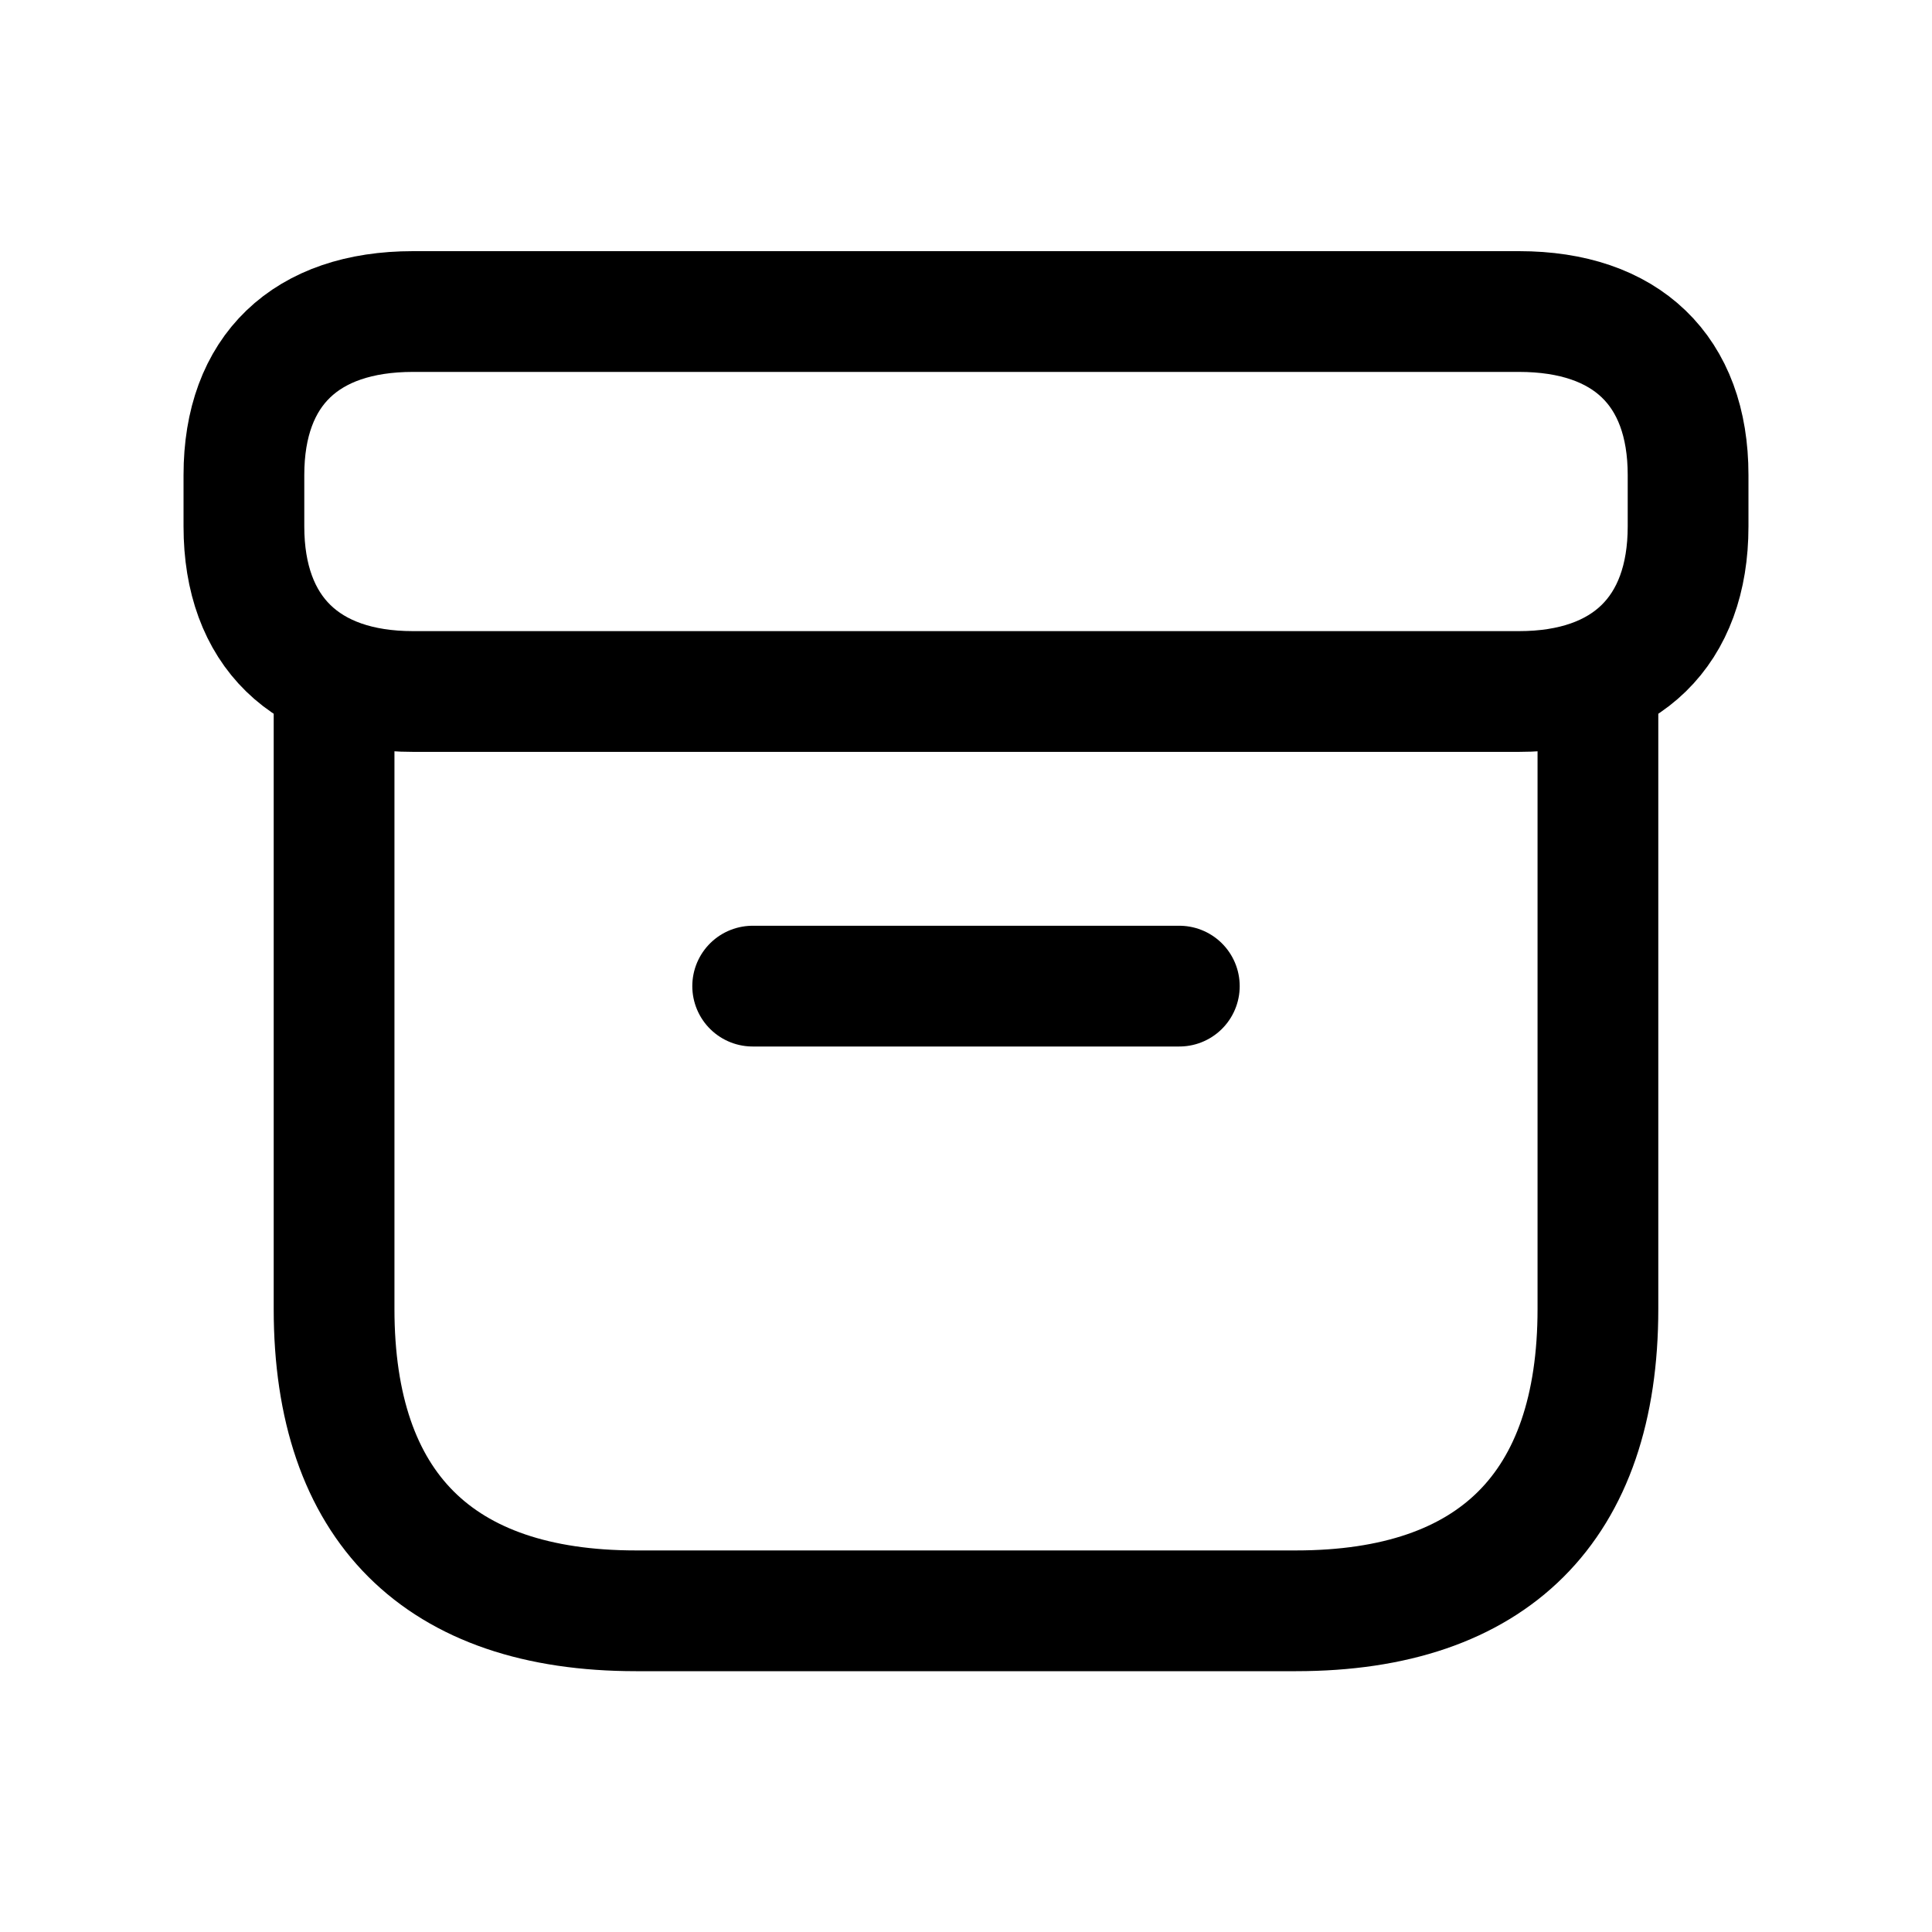
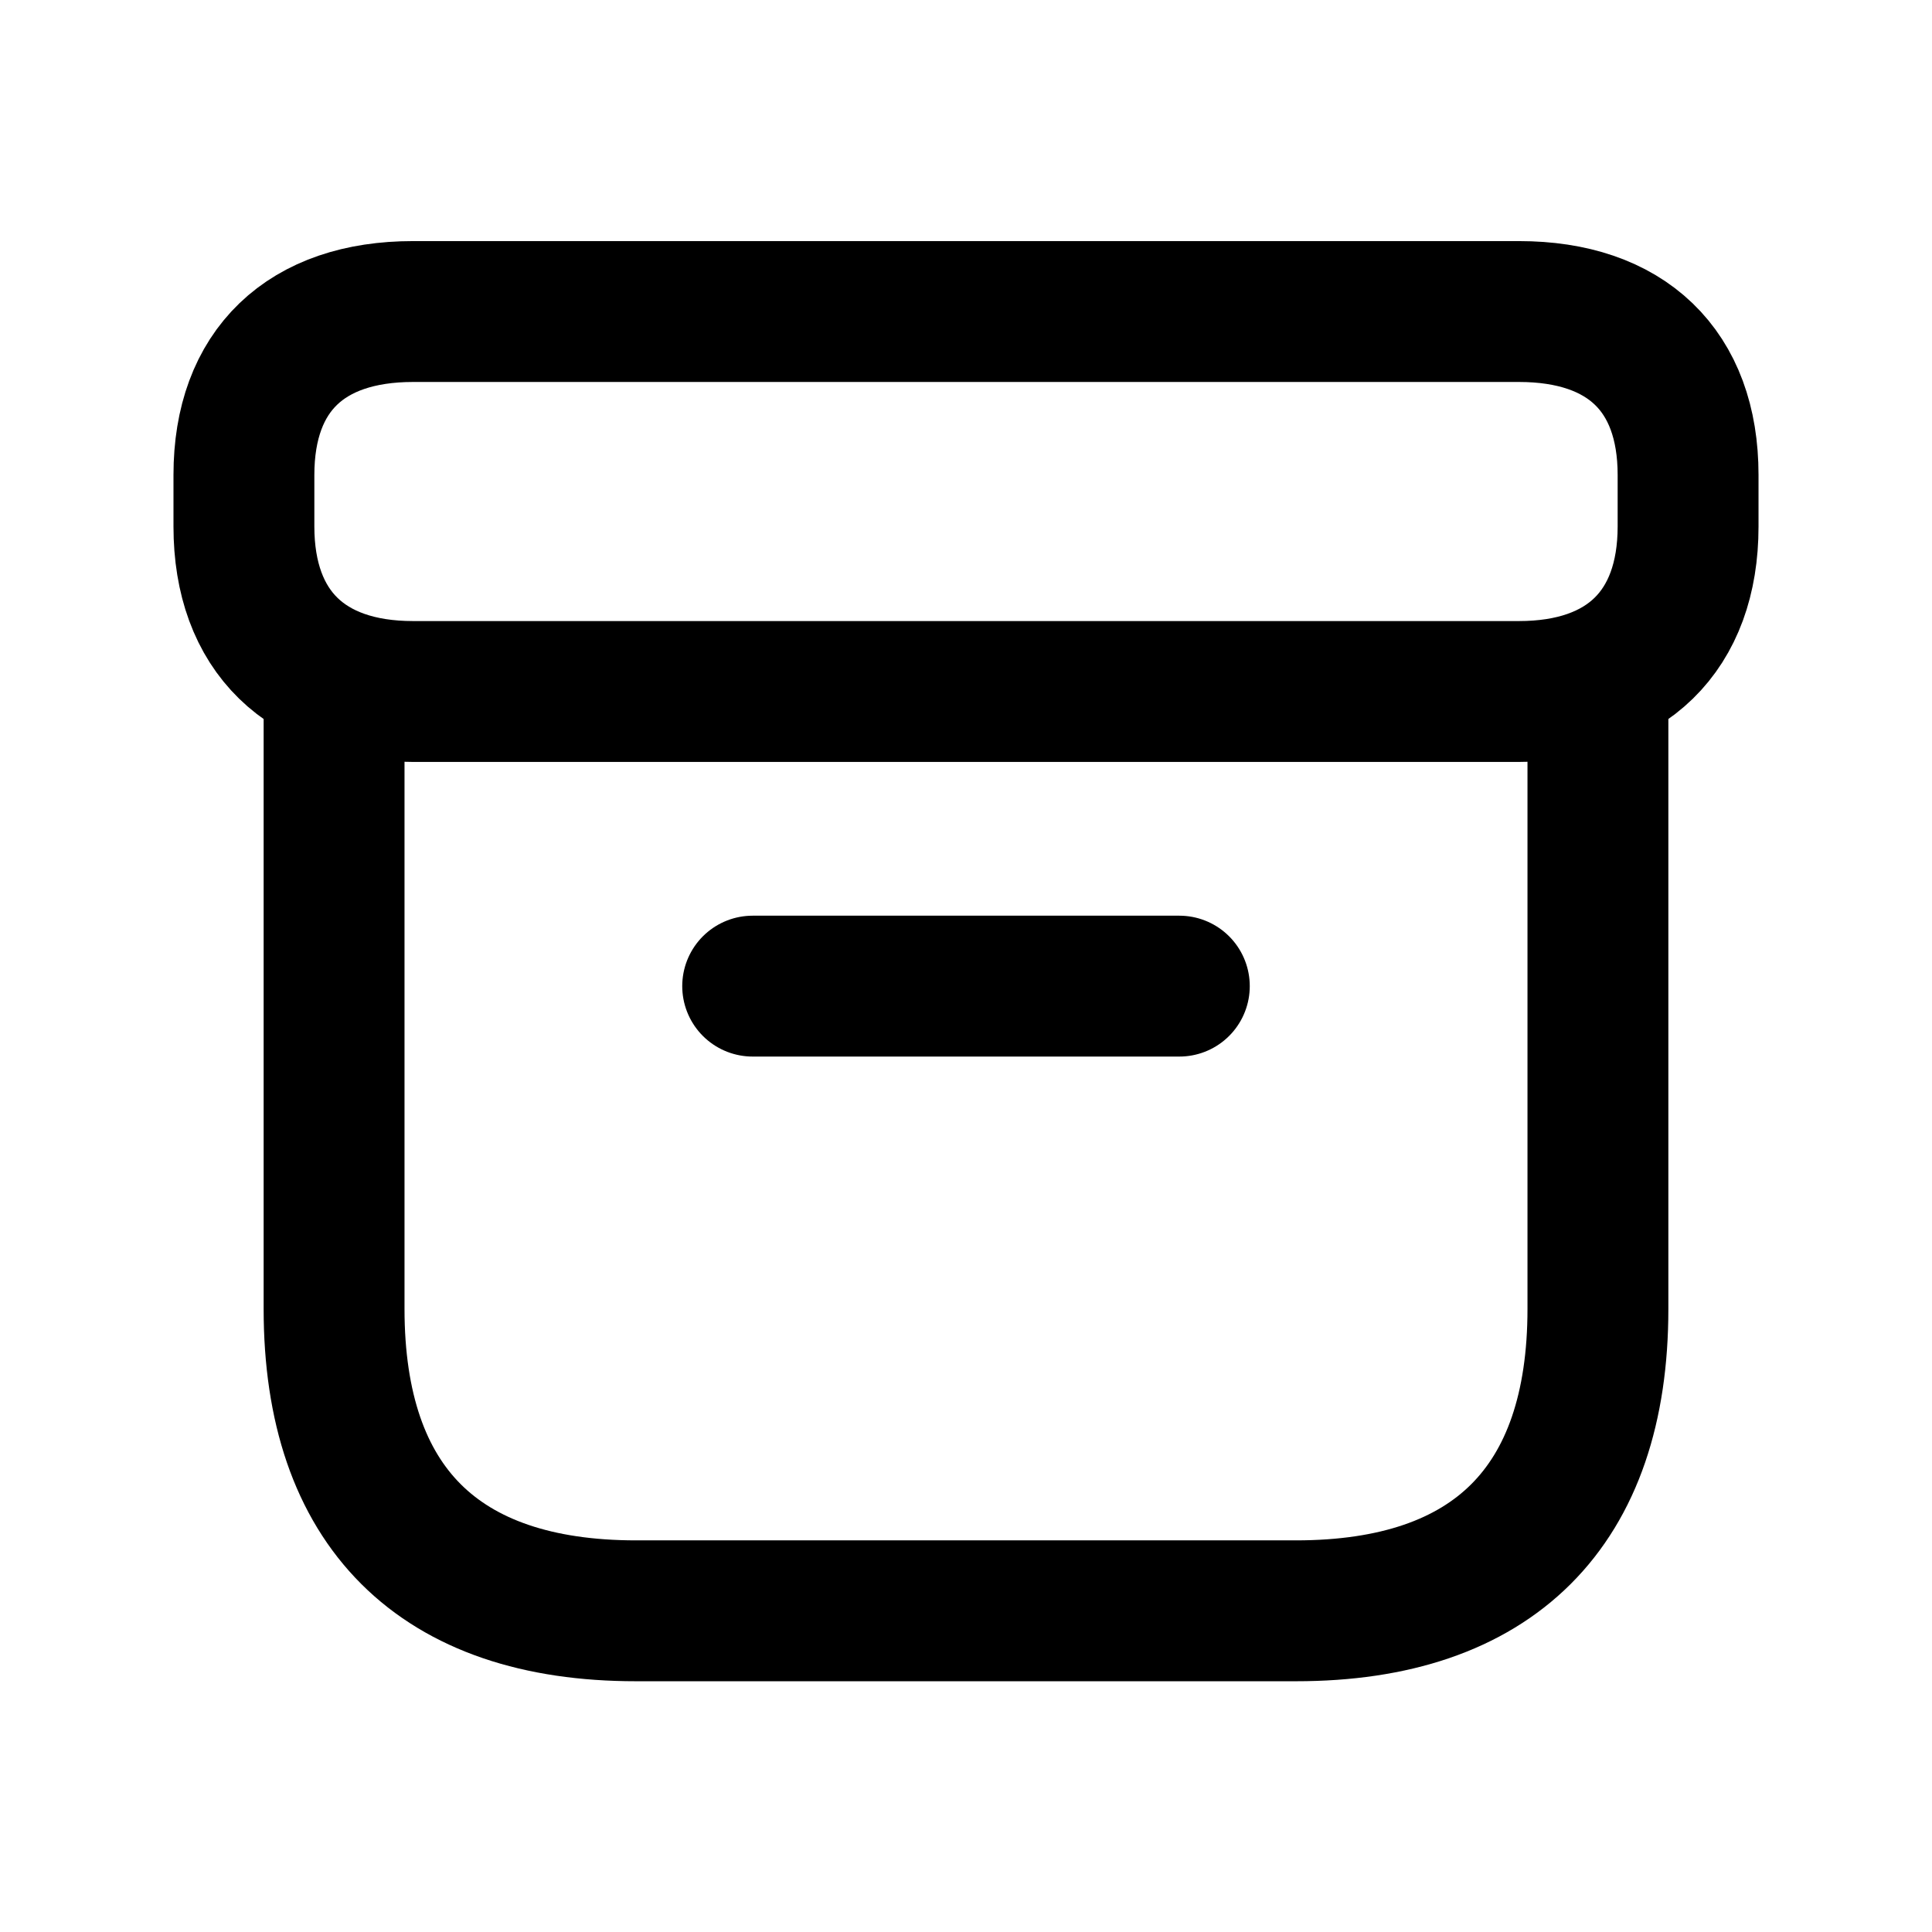
- <svg xmlns="http://www.w3.org/2000/svg" width="24" height="24" viewBox="0 0 24 24" fill="none" stroke="currentColor" stroke-width="1.5" stroke-linecap="round" stroke-linejoin="round">
+ <svg xmlns="http://www.w3.org/2000/svg" width="24" height="24" viewBox="0 0 24 24" fill="none" stroke="currentColor" stroke-width="1.75" stroke-linecap="round" stroke-linejoin="round">
  <path d="M4.15 8.54v7.72c0 2.46 1.3 3.75 3.75 3.75h8.2c2.45 0 3.75-1.29 3.75-3.75V8.54" />
  <path d="M3.03 5.9c0-1.3.77-2.03 2.1-2.03h13.74c1.33 0 2.1.73 2.1 2.03v.64c0 1.3-.77 2.05-2.1 2.05H5.13c-1.33 0-2.1-.75-2.1-2.05Z" />
  <path d="M9.35 12.25h5.3" />
</svg>
